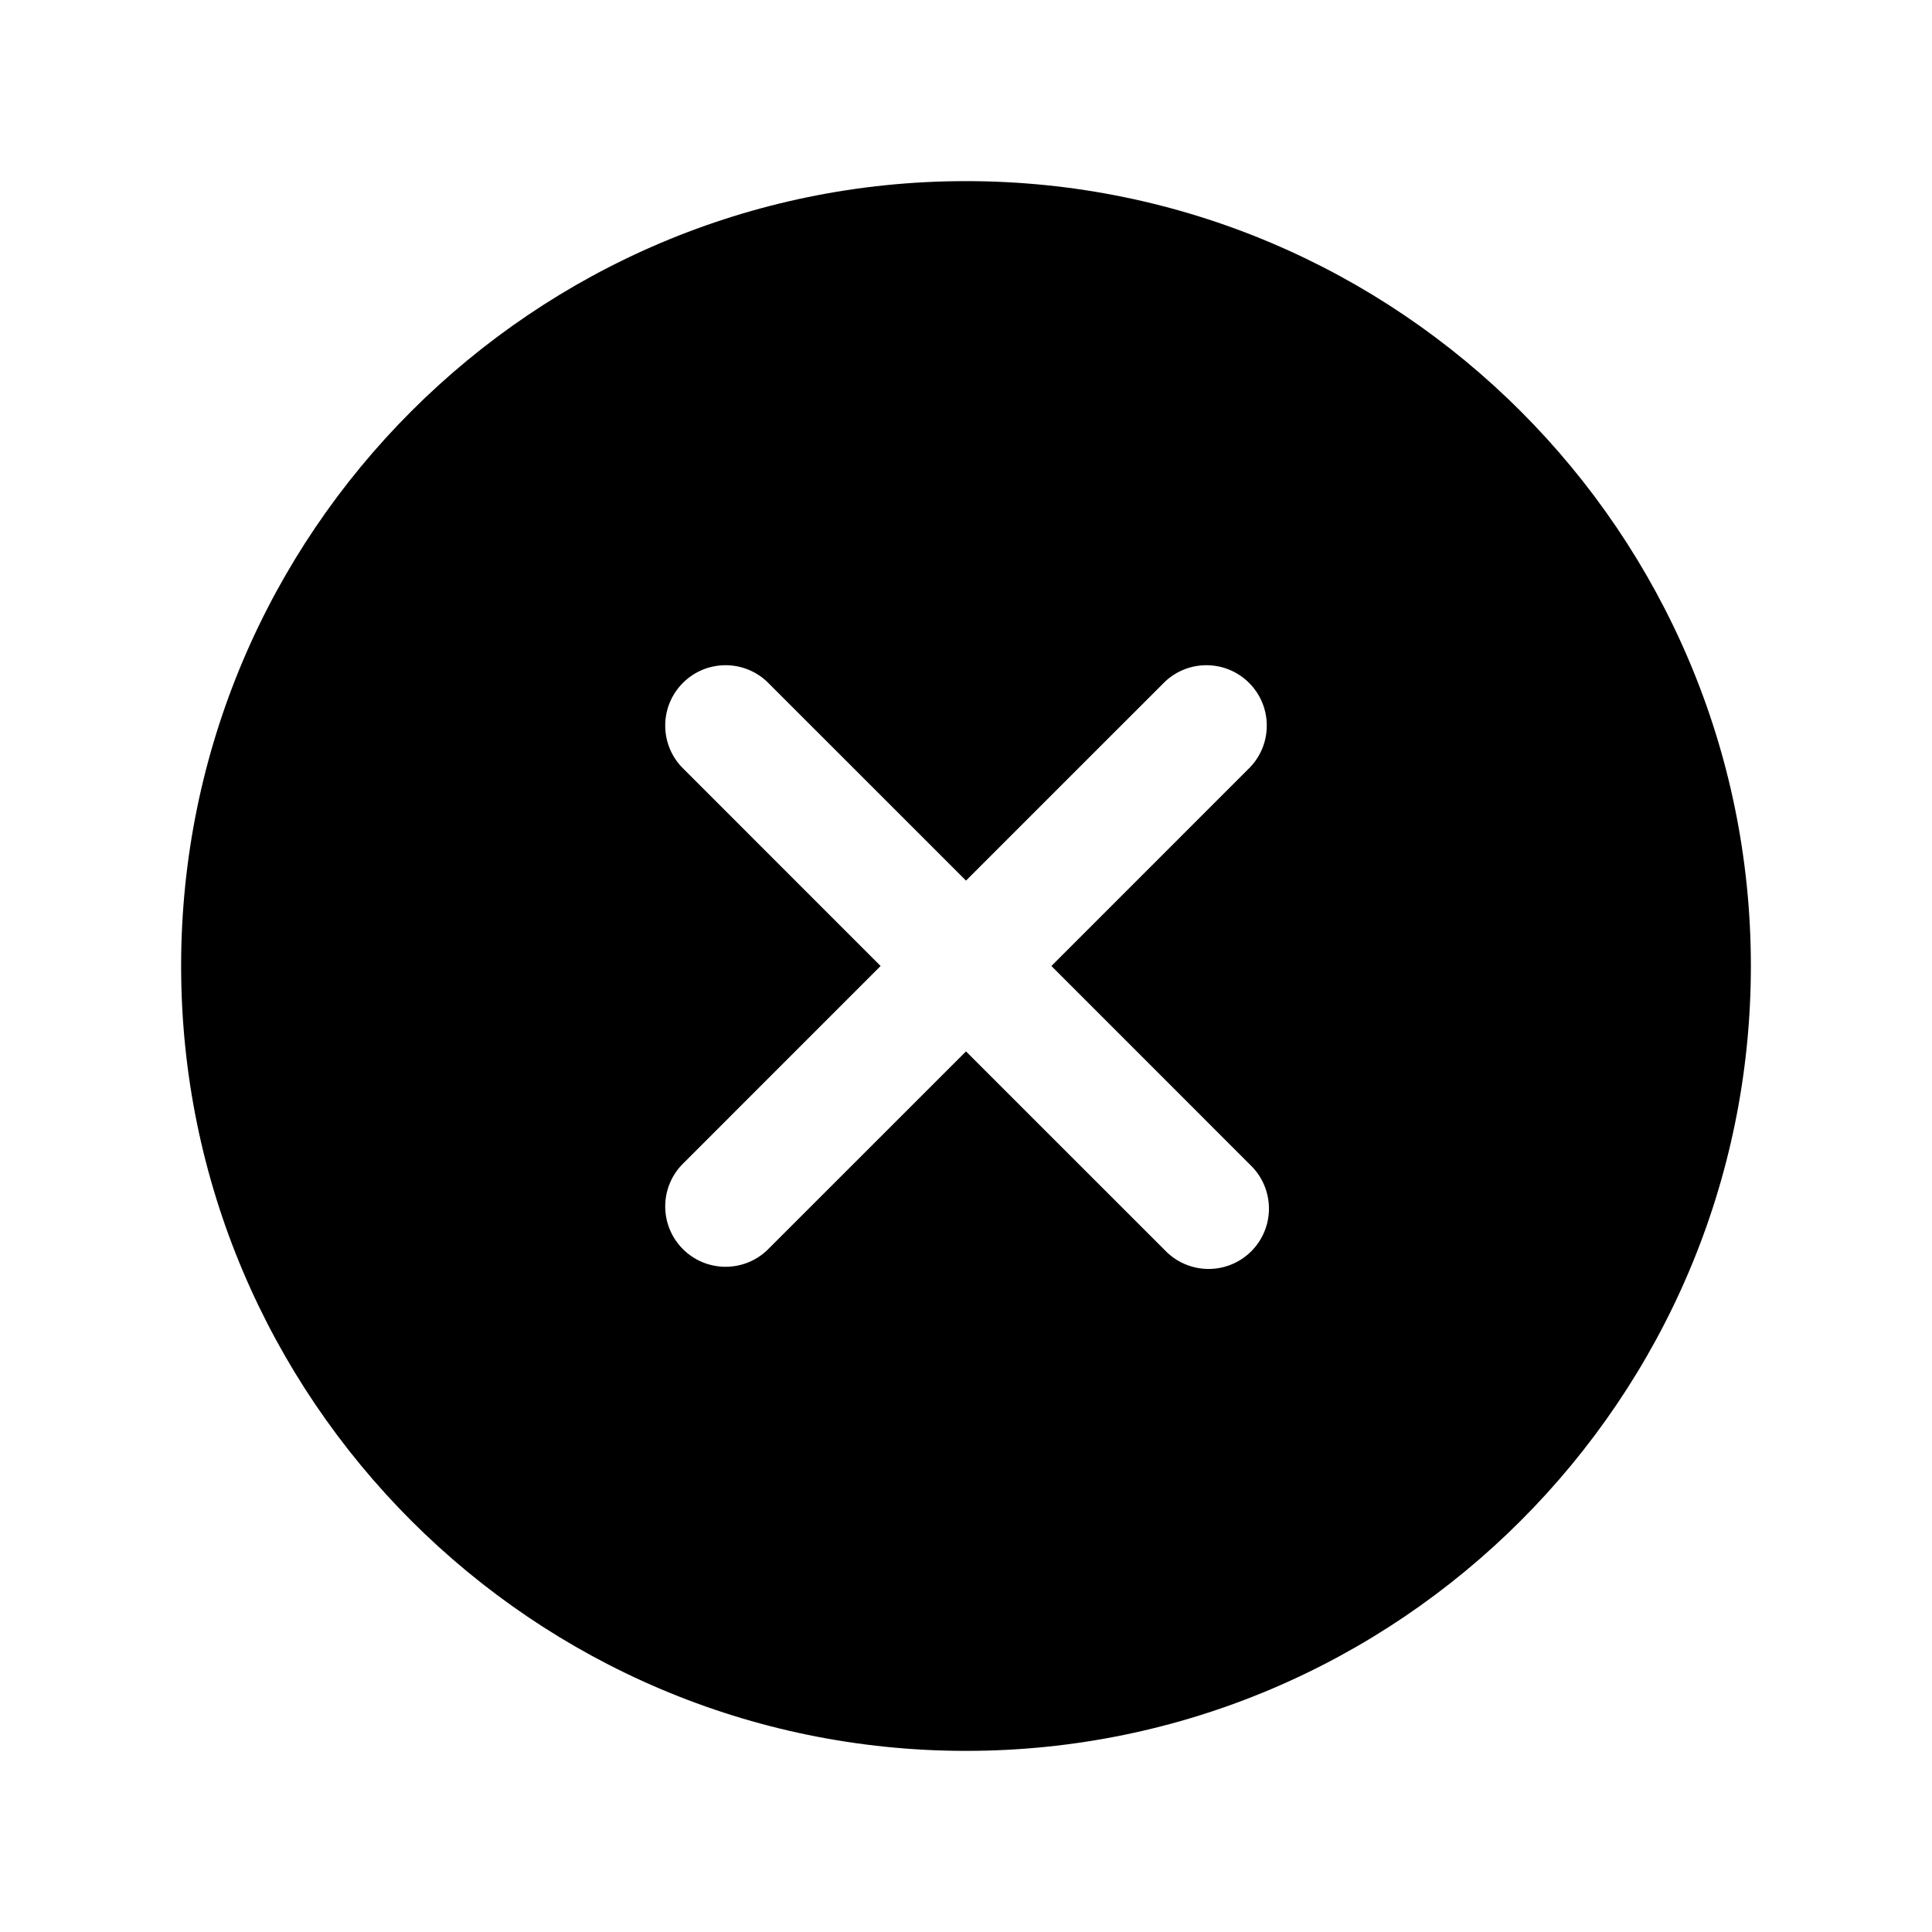
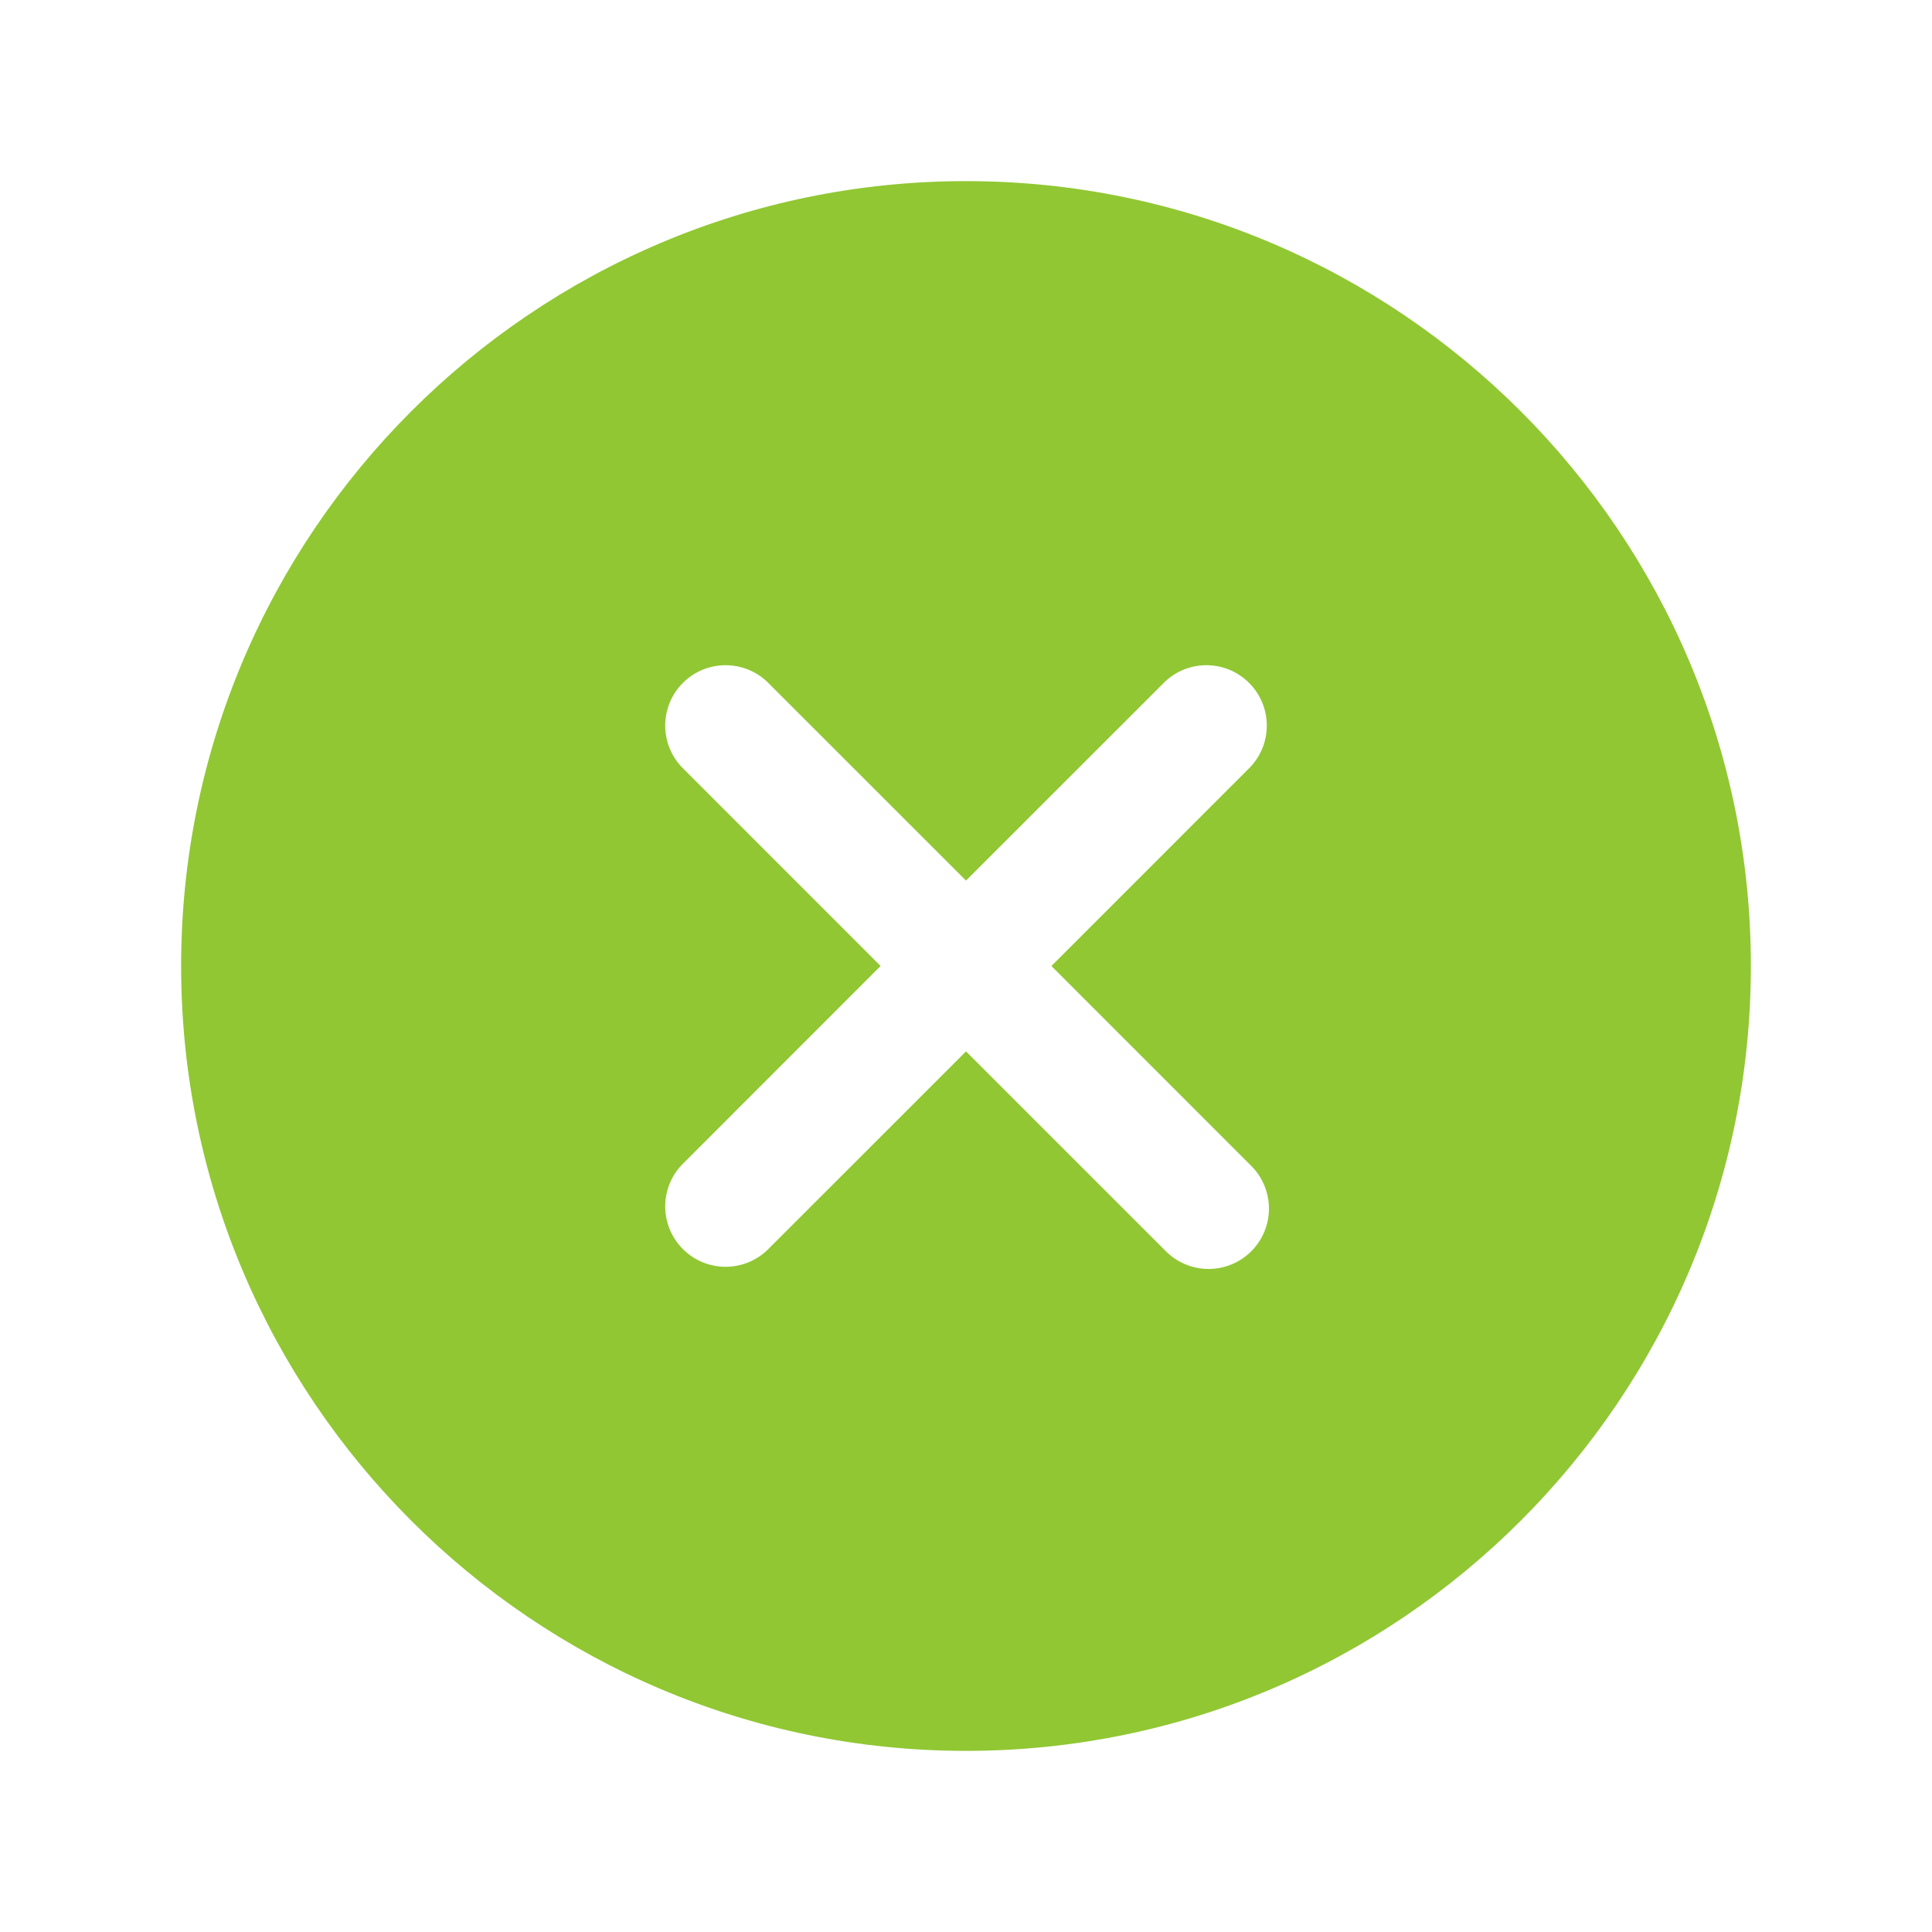
<svg xmlns="http://www.w3.org/2000/svg" class="ionicon" viewBox="0 0 512 512">
-   <path fill="#91c733public/icons/cross-circle.svg" d="M256 48C141.31 48 48 141.31 48 256s93.31 208 208 208 208-93.31 208-208S370.69 48 256 48zm75.31 260.69a16 16 0 11-22.62 22.62L256 278.63l-52.69 52.68a16 16 0 01-22.62-22.62L233.37 256l-52.68-52.69a16 16 0 0122.62-22.62L256 233.37l52.69-52.68a16 16 0 0122.62 22.62L278.63 256z" />
+   <path fill="#91c733" d="M256 48C141.31 48 48 141.31 48 256s93.31 208 208 208 208-93.31 208-208S370.69 48 256 48zm75.31 260.69a16 16 0 11-22.62 22.62L256 278.63l-52.69 52.68a16 16 0 01-22.62-22.62L233.37 256l-52.68-52.69a16 16 0 0122.62-22.62L256 233.37l52.69-52.68a16 16 0 0122.62 22.62L278.63 256z" />
</svg>
